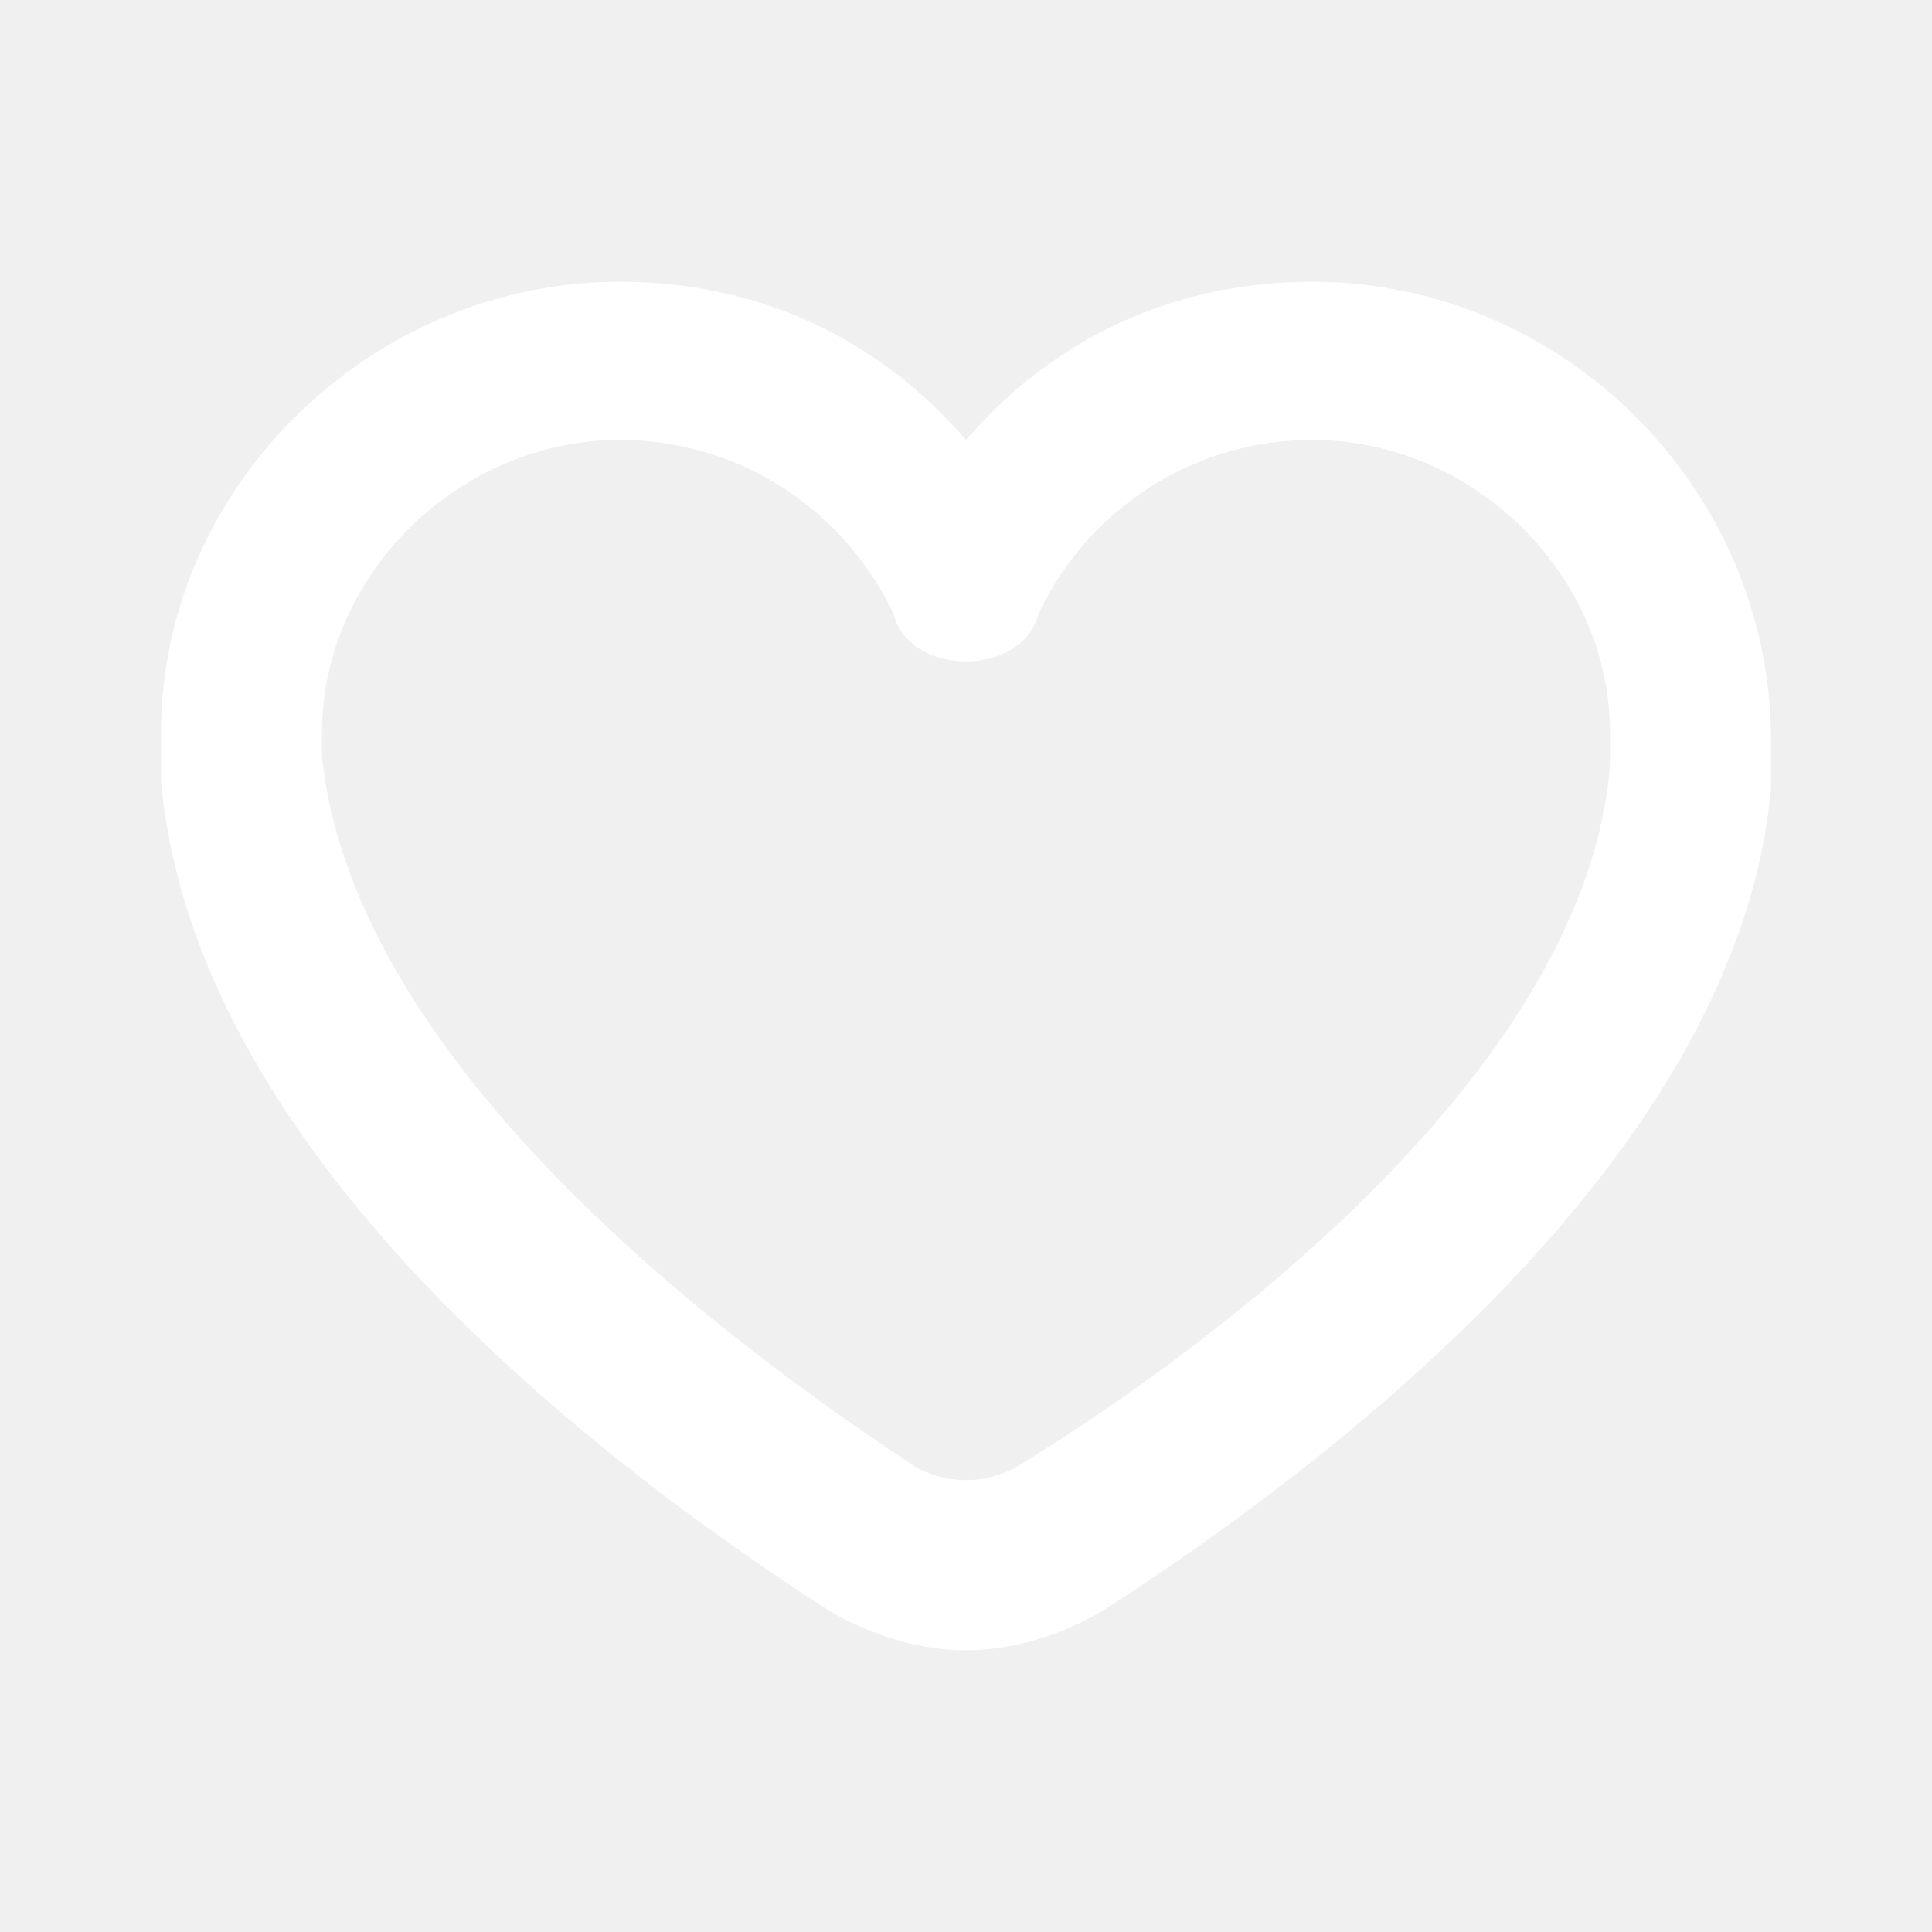
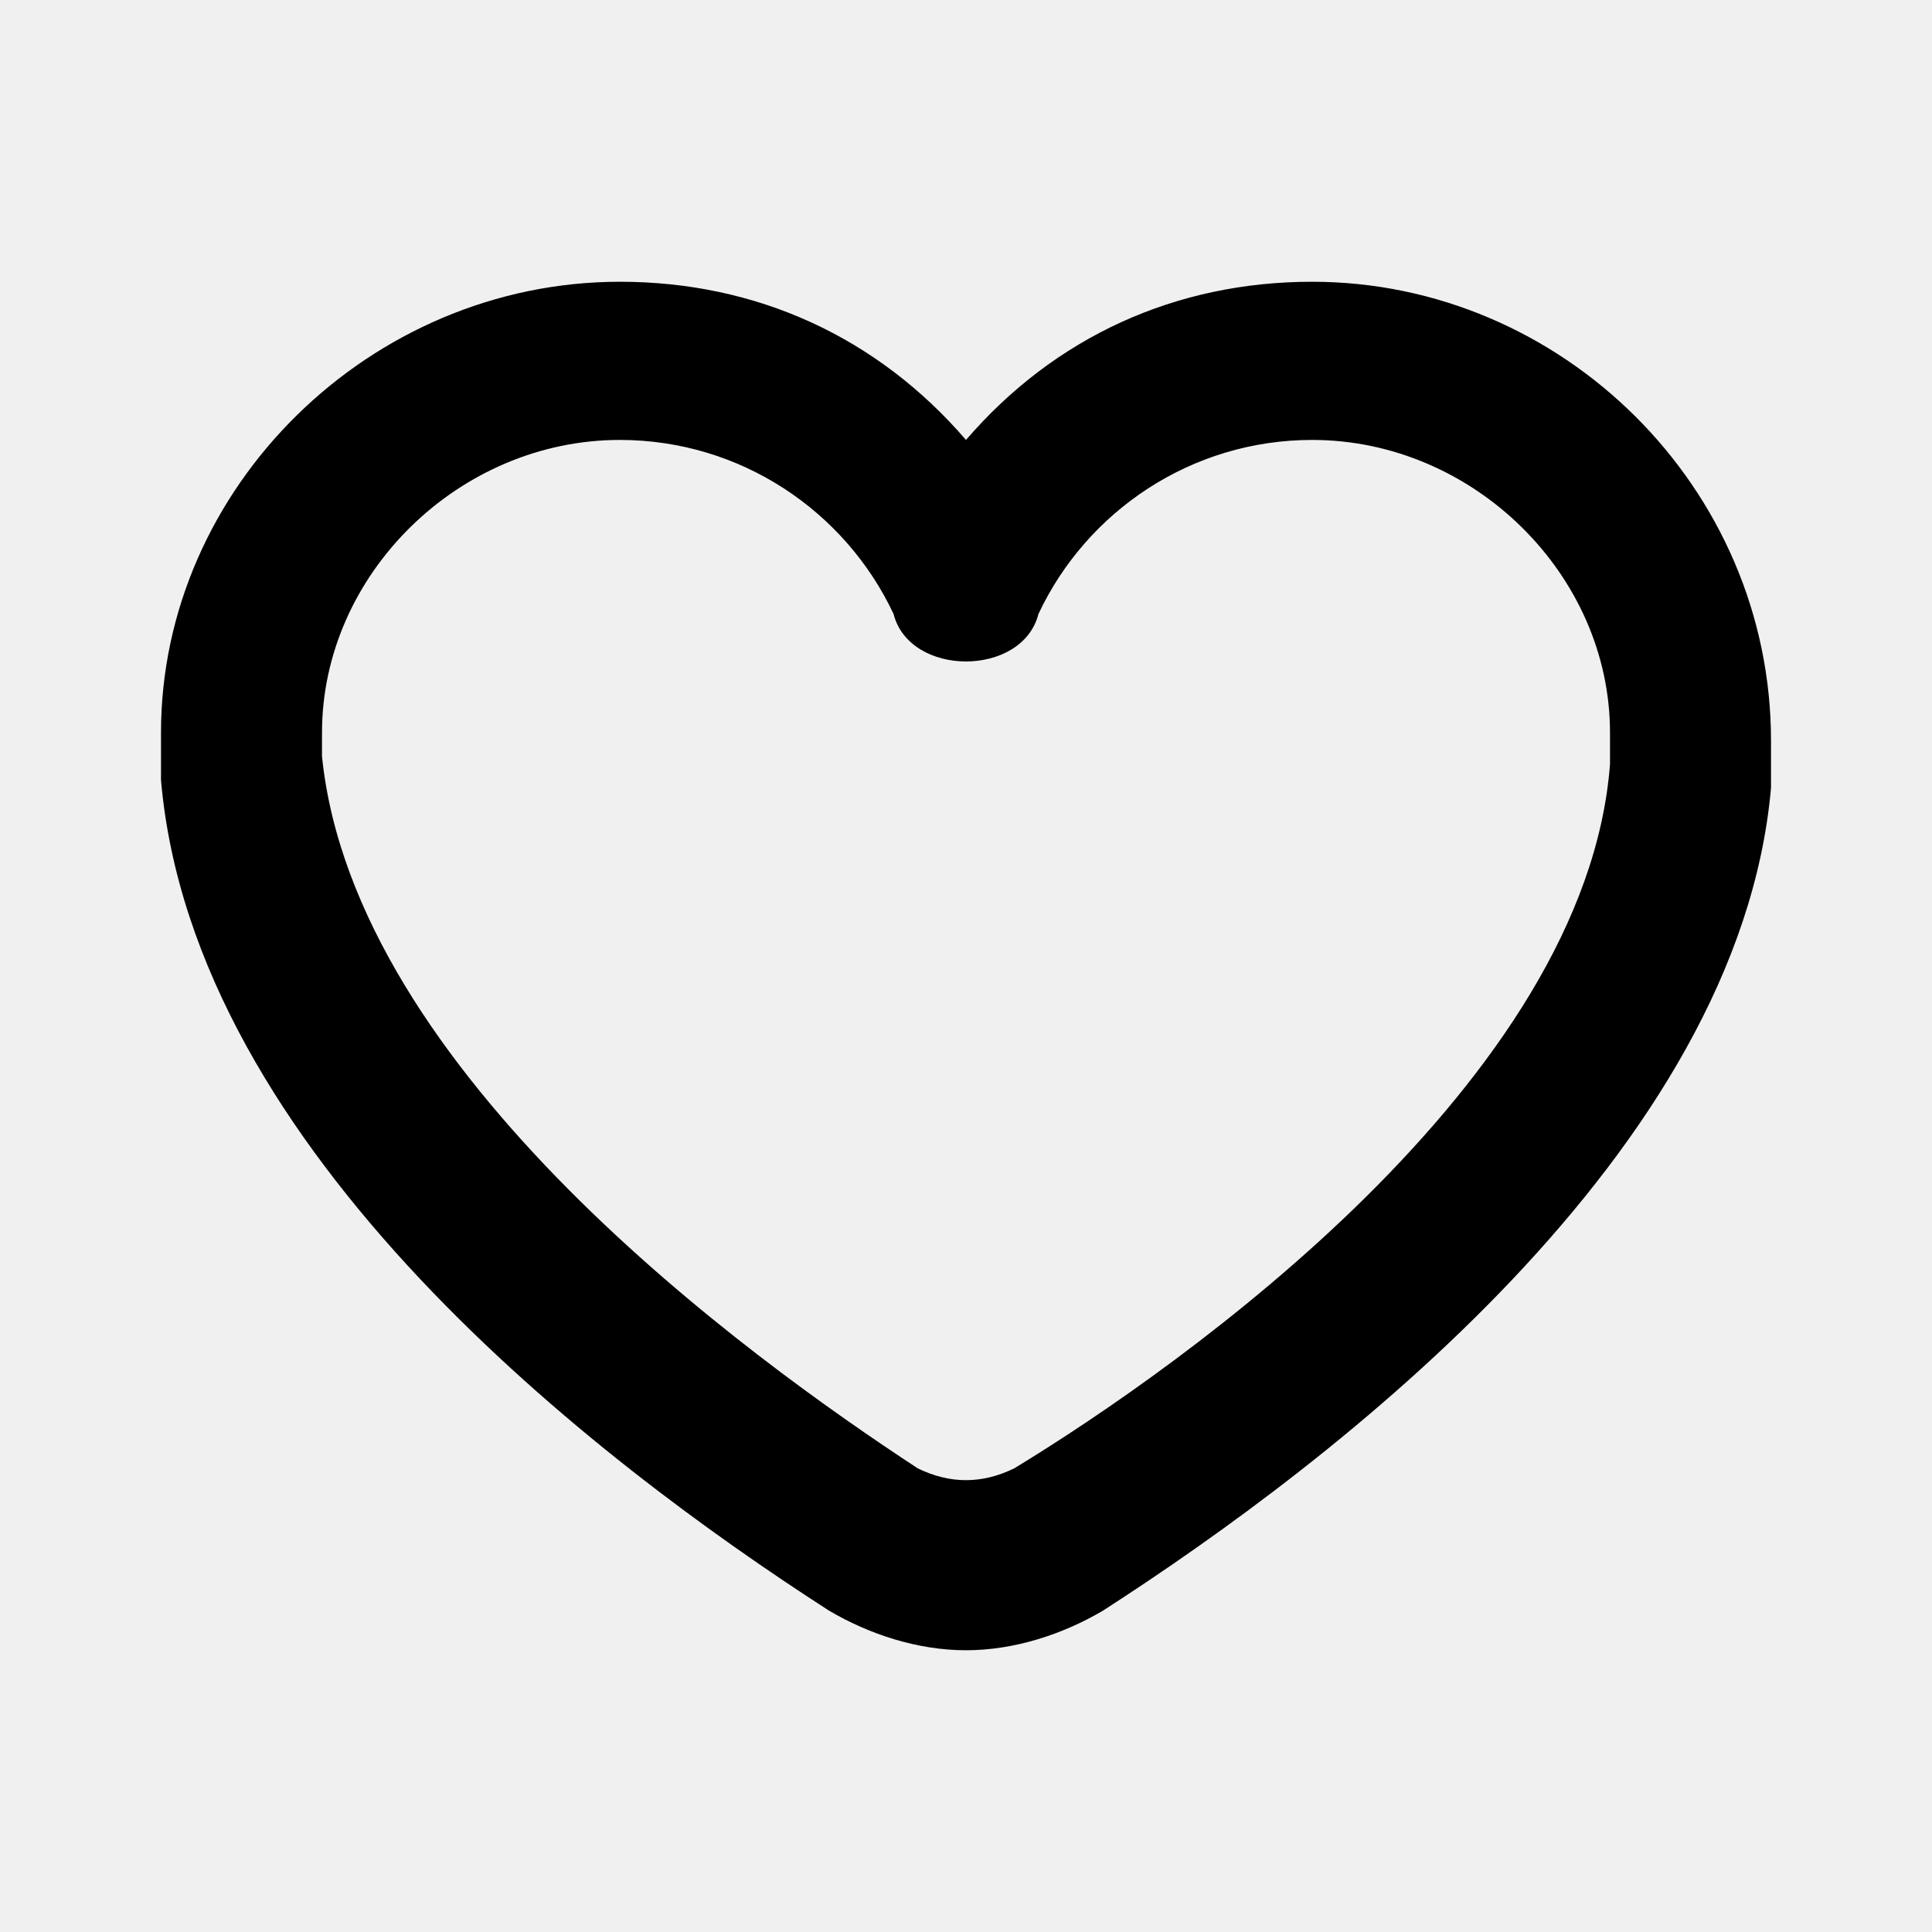
<svg xmlns="http://www.w3.org/2000/svg" width="24" height="24" viewBox="0 0 24 24" fill="none">
-   <path d="M16.3 3.5C14.6 3.5 13.1 4.188 12 5.465C10.9 4.188 9.4 3.5 7.7 3.5C4.6 3.5 2 6.055 2 9.101C2 9.298 2 9.494 2 9.691C2.4 14.309 7.4 18.142 10.3 20.009C10.8 20.303 11.4 20.5 12 20.5C12.6 20.5 13.2 20.303 13.7 20.009C16.6 18.142 21.6 14.309 22 9.789C22 9.592 22 9.396 22 9.199C22 6.055 19.4 3.5 16.3 3.5ZM20 9.494C19.7 13.425 14.7 16.962 12.6 18.24C12.2 18.436 11.8 18.436 11.4 18.24C9.3 16.864 4.4 13.327 4 9.396C4 9.396 4 9.199 4 9.101C4 7.136 5.7 5.465 7.7 5.465C9.2 5.465 10.5 6.35 11.1 7.627C11.2 8.02 11.6 8.217 12 8.217C12.4 8.217 12.8 8.02 12.9 7.627C13.5 6.35 14.8 5.465 16.3 5.465C18.3 5.465 20 7.136 20 9.101C20 9.199 20 9.396 20 9.494Z" fill="white" />
+   <path d="M16.3 3.5C14.6 3.5 13.1 4.188 12 5.465C10.9 4.188 9.4 3.5 7.7 3.5C4.6 3.5 2 6.055 2 9.101C2 9.298 2 9.494 2 9.691C2.4 14.309 7.4 18.142 10.3 20.009C10.8 20.303 11.4 20.5 12 20.5C12.6 20.5 13.2 20.303 13.7 20.009C16.6 18.142 21.6 14.309 22 9.789C22 9.592 22 9.396 22 9.199C22 6.055 19.4 3.5 16.3 3.5ZM20 9.494C19.7 13.425 14.7 16.962 12.6 18.24C12.2 18.436 11.8 18.436 11.4 18.24C9.3 16.864 4.4 13.327 4 9.396C4 9.396 4 9.199 4 9.101C4 7.136 5.7 5.465 7.7 5.465C9.2 5.465 10.5 6.35 11.1 7.627C11.2 8.02 11.6 8.217 12 8.217C12.4 8.217 12.8 8.02 12.9 7.627C13.5 6.35 14.8 5.465 16.3 5.465C18.3 5.465 20 7.136 20 9.101C20 9.199 20 9.396 20 9.494Z" fill="black" />
</svg>
